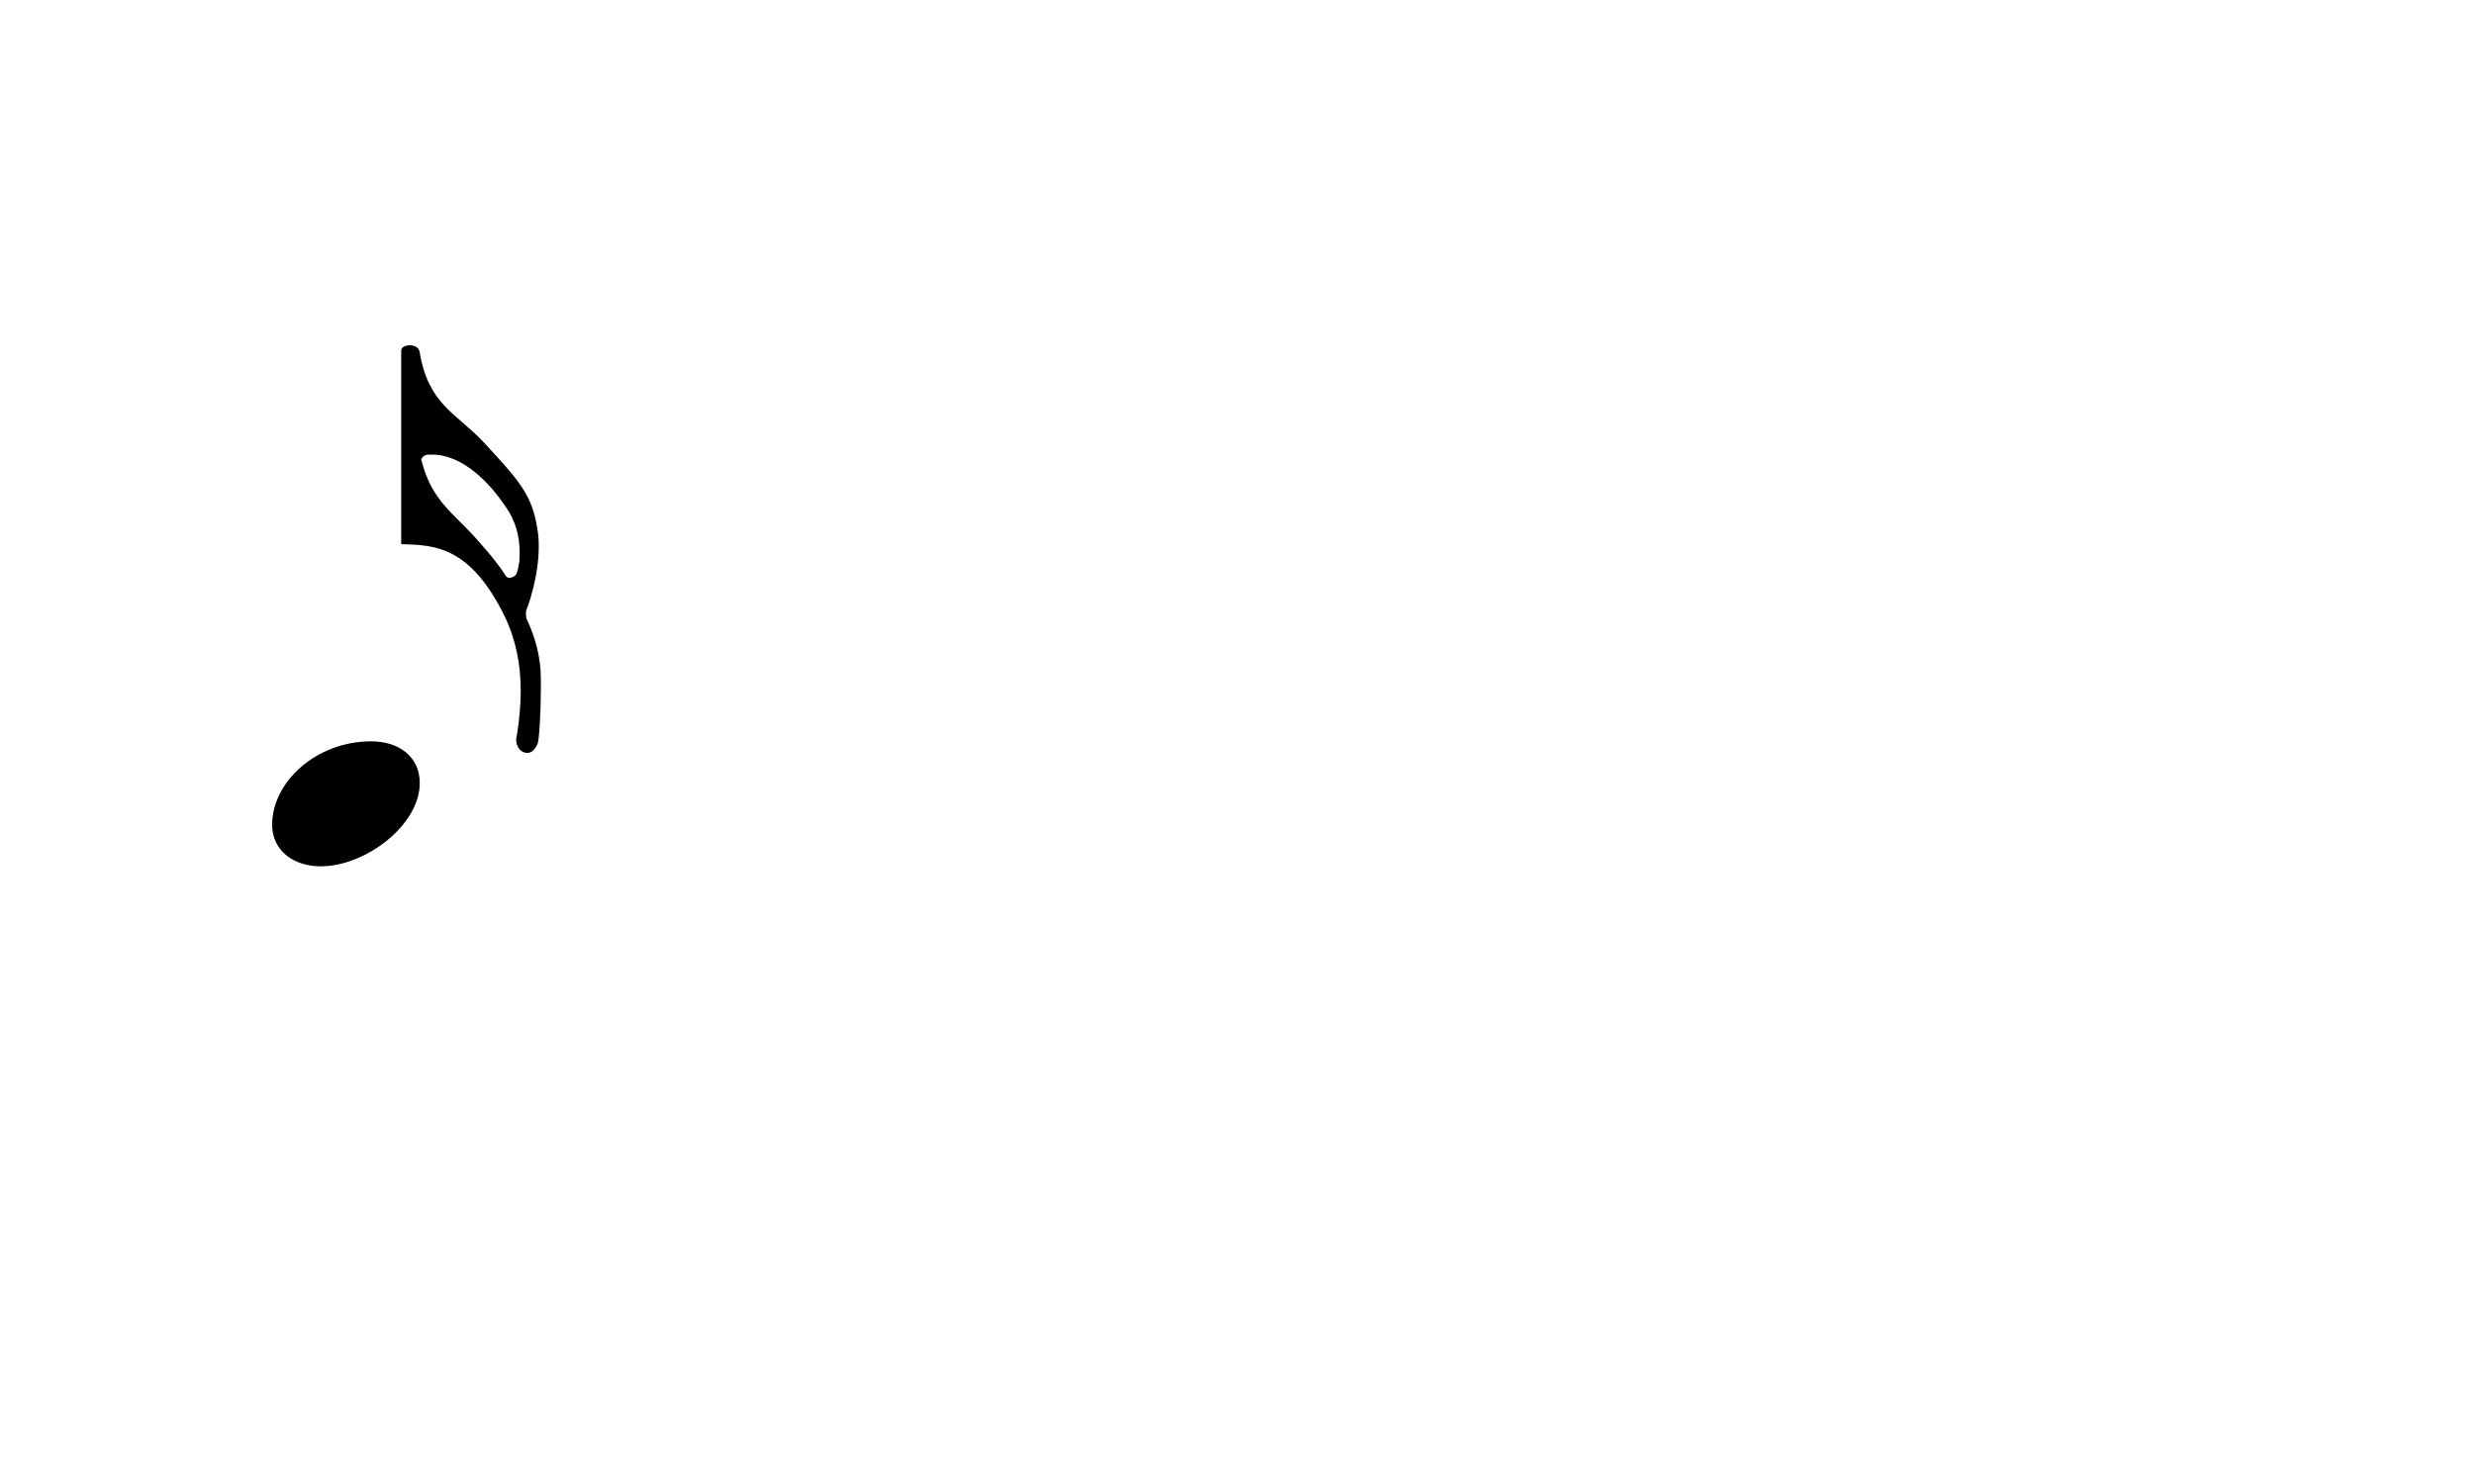
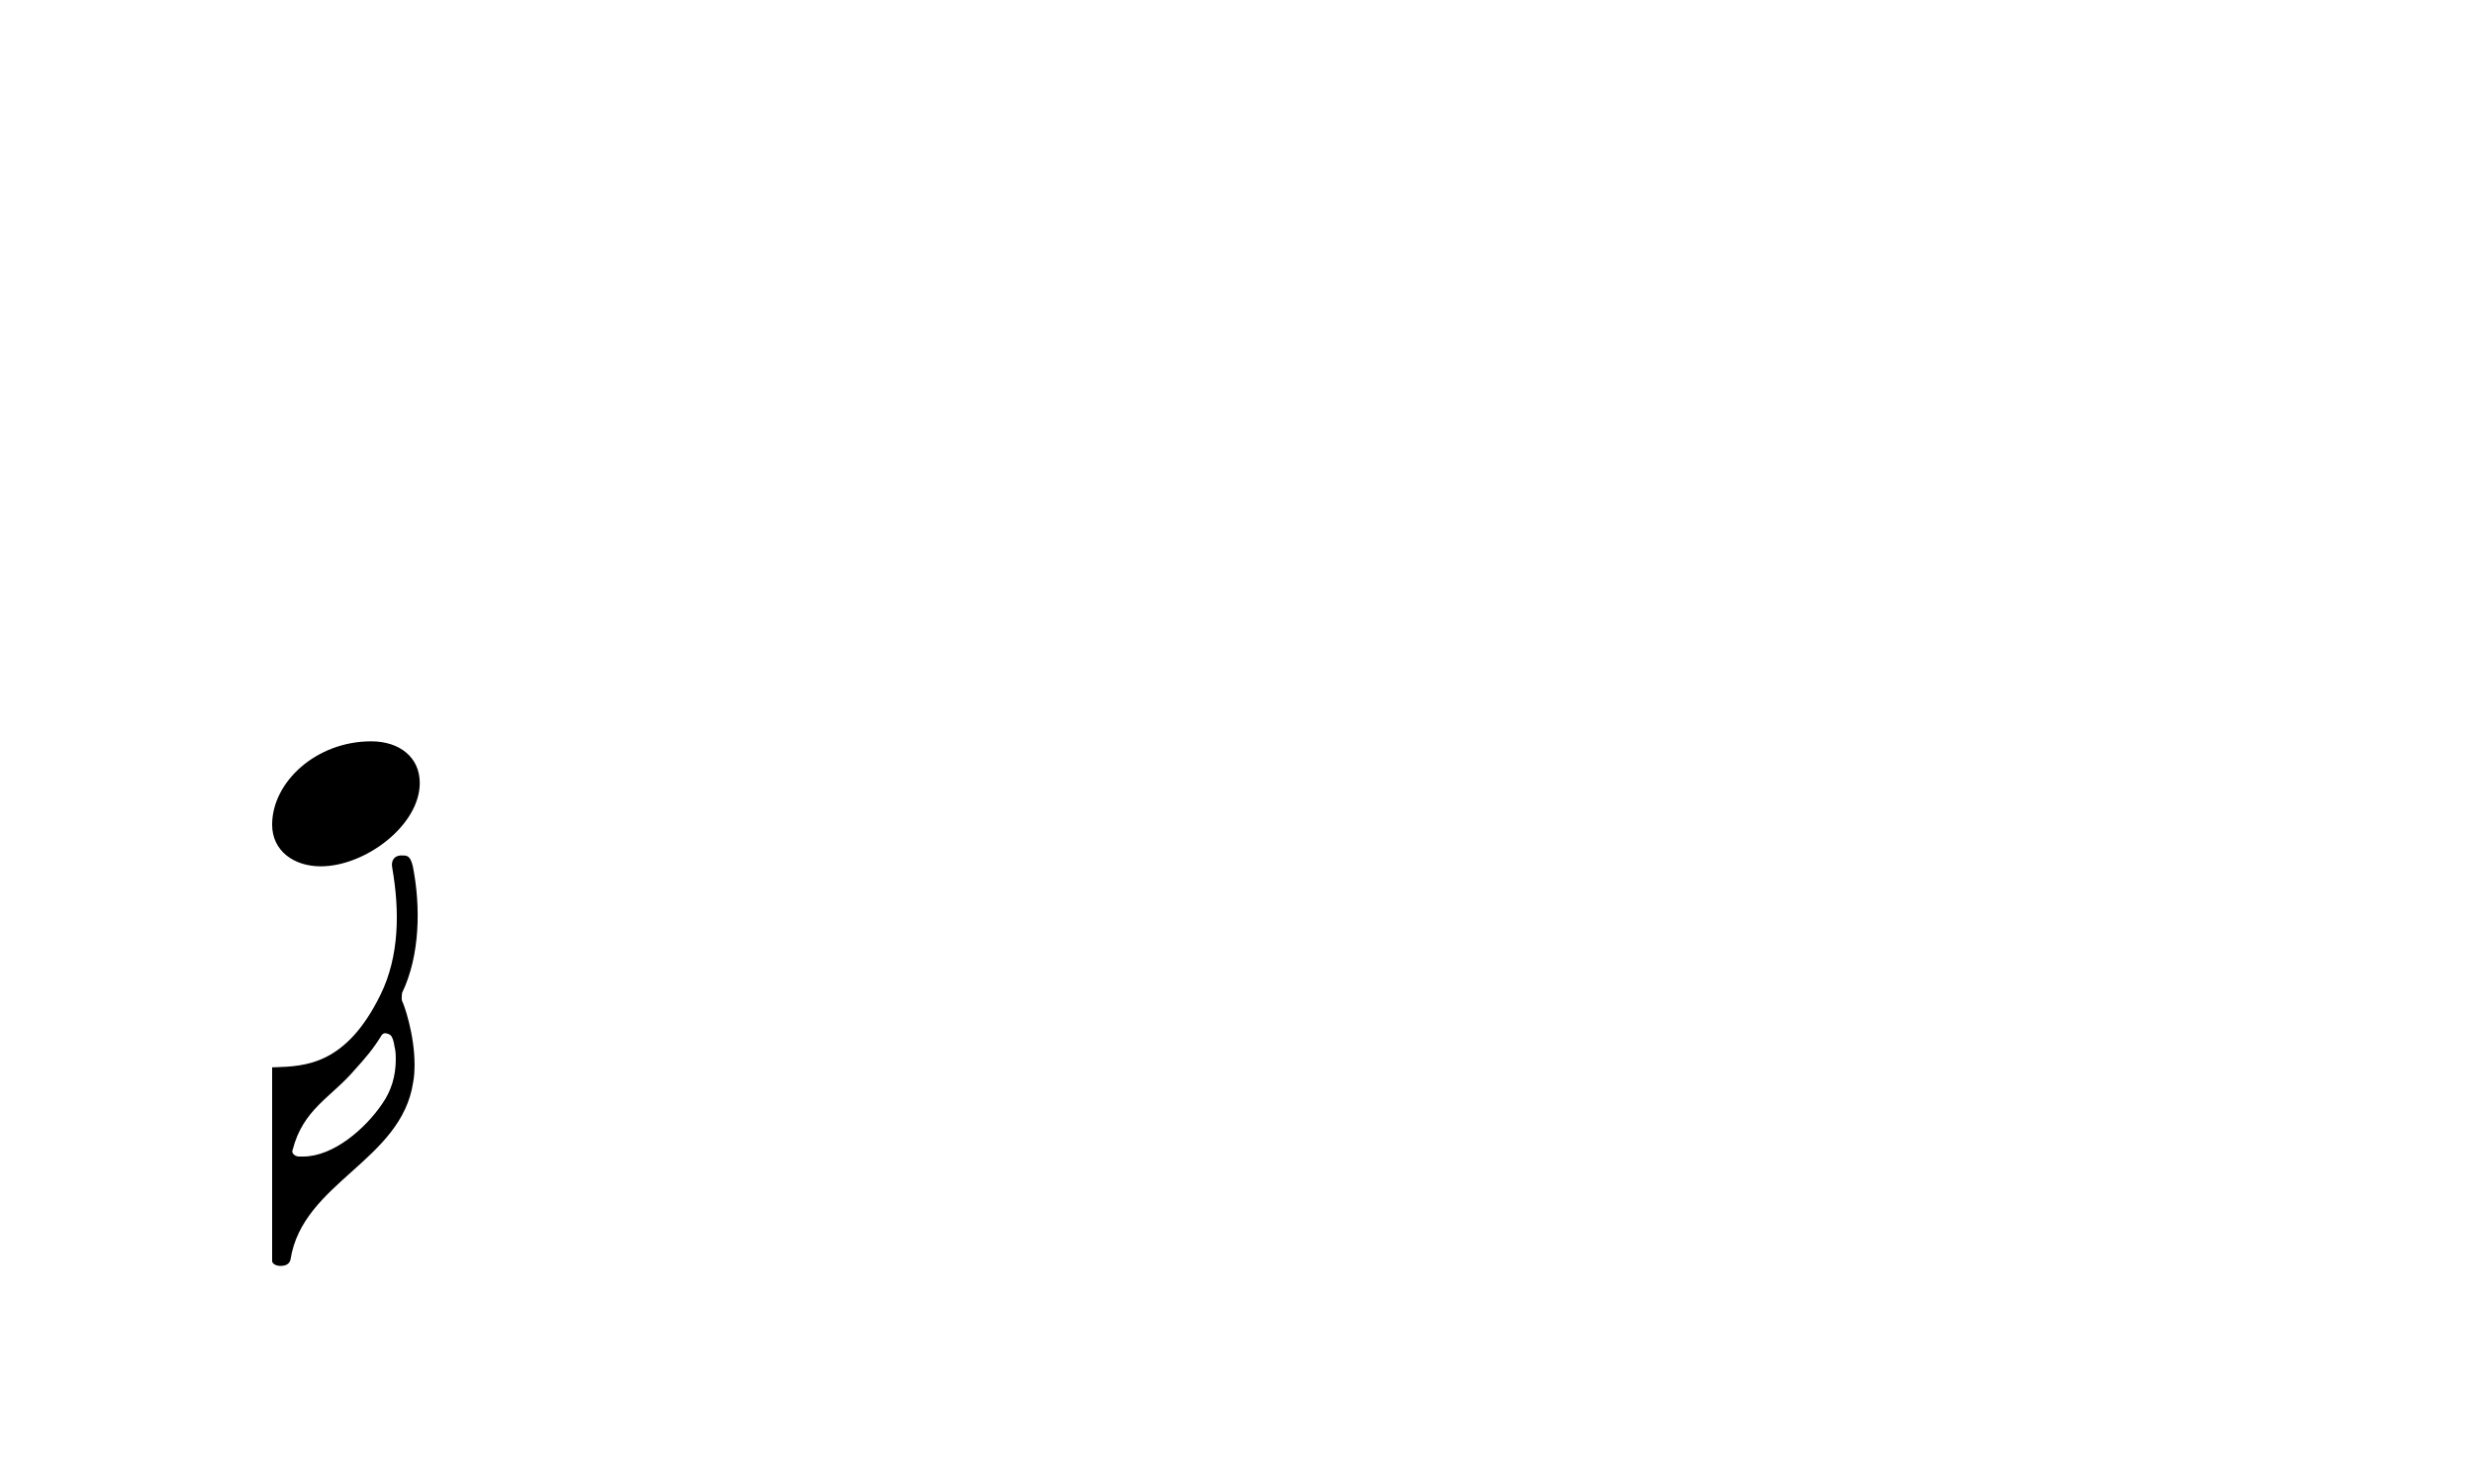
<svg xmlns="http://www.w3.org/2000/svg" width="200" height="120" viewBox="0 0 200 120">
-   <g class="vf-stavenote" id="vf-auto1030">
-     <g class="vf-stem" id="vf-auto1031" pointer-events="bounding-box">
-       <path stroke-width="1.5" fill="none" d="M33.184 63L33.184 33" />
+   <g class="vf-stavenote" id="vf-auto1034">
+     <g class="vf-stem" id="vf-auto1035" pointer-events="bounding-box">
+       <path stroke-width="1.5" fill="none" d="M22.75 67L22.75 97" />
    </g>
-     <g class="vf-notehead" id="vf-auto1034" pointer-events="bounding-box">
+     <g class="vf-notehead" id="vf-auto1040" pointer-events="bounding-box">
      <path stroke="none" d="M25.931 70.054C29.525 70.054,33.934 66.741,33.934 63.315C33.934 61.237,32.305 59.946,30.003 59.946C25.566 59.946,22 63.231,22 66.685C22 68.791,23.741 70.054,25.931 70.054" />
    </g>
-     <path stroke="none" d="M43.441 60.18C43.582 59.983,43.722 57.681,43.722 55.743L43.722 54.844C43.722 53.16,43.273 51.503,42.543 49.987C42.543 49.874,42.515 49.79,42.515 49.622C42.515 49.565,42.515 49.481,42.543 49.341C42.655 49.116,43.554 46.673,43.554 44.202C43.554 43.697,43.526 43.247,43.441 42.77C43.02 40.018,41.981 38.867,39.061 35.722C36.871 33.391,34.624 32.717,33.922 28.449C33.838 28,33.361 27.916,33.108 27.916C32.883 27.916,32.434 28.028,32.434 28.337L32.434 44.006L32.631 44.006C35.13 44.09,38.022 44.174,40.802 49.846C41.728 51.784,42.094 53.749,42.094 55.855C42.094 57.035,41.981 58.242,41.785 59.45C41.728 59.618,41.728 59.702,41.728 59.815C41.728 60.348,42.065 60.882,42.627 60.882C42.908 60.882,43.189 60.713,43.441 60.18M40.886 46.561C40.24 45.55,39.538 44.736,38.696 43.781C36.814 41.591,34.933 40.608,34.091 37.294C34.063 37.266,34.063 37.21,34.063 37.182C34.063 37.014,34.287 36.761,34.624 36.761L34.933 36.761C37.404 36.761,39.594 39.035,40.914 41.029C41.644 42.068,42.009 43.332,42.009 44.623C42.009 44.904,42.009 45.157,41.981 45.438C41.897 45.747,41.897 46.168,41.7 46.477C41.644 46.589,41.363 46.729,41.167 46.729C41.055 46.729,40.97 46.673,40.886 46.561" />
+     <path stroke="none" d="M31.716 70.213C32.305 73.611,32.305 77.29,30.761 80.435C27.981 86.107,24.696 86.219,22.197 86.303L22 86.303L22 101.972C22 102.168,22.281 102.365,22.674 102.365C22.983 102.365,23.404 102.281,23.488 101.832C24.471 95.598,32.446 93.885,33.4 87.511C33.485 87.09,33.513 86.584,33.513 86.079C33.513 83.608,32.642 81.165,32.502 80.94C32.474 80.856,32.474 80.772,32.474 80.659C32.474 80.491,32.502 80.406,32.502 80.294C33.962 77.262,34.018 73.302,33.372 70.045C33.148 69.118,32.867 69.174,32.39 69.174C31.912 69.203,31.575 69.54,31.716 70.213M31.126 83.551C31.351 83.551,31.631 83.692,31.66 83.832C31.856 84.141,31.856 84.534,31.94 84.843C31.996 85.152,31.996 85.433,31.996 85.657C31.996 87.005,31.631 88.213,30.901 89.252C29.554 91.245,26.97 93.52,24.499 93.52L24.19 93.52C23.853 93.52,23.629 93.295,23.629 93.099C23.629 93.071,23.629 93.014,23.657 92.986C24.499 89.673,26.774 88.746,28.683 86.5C29.525 85.573,30.199 84.787,30.845 83.72C30.929 83.608,31.014 83.551,31.126 83.551" />
  </g>
</svg>
